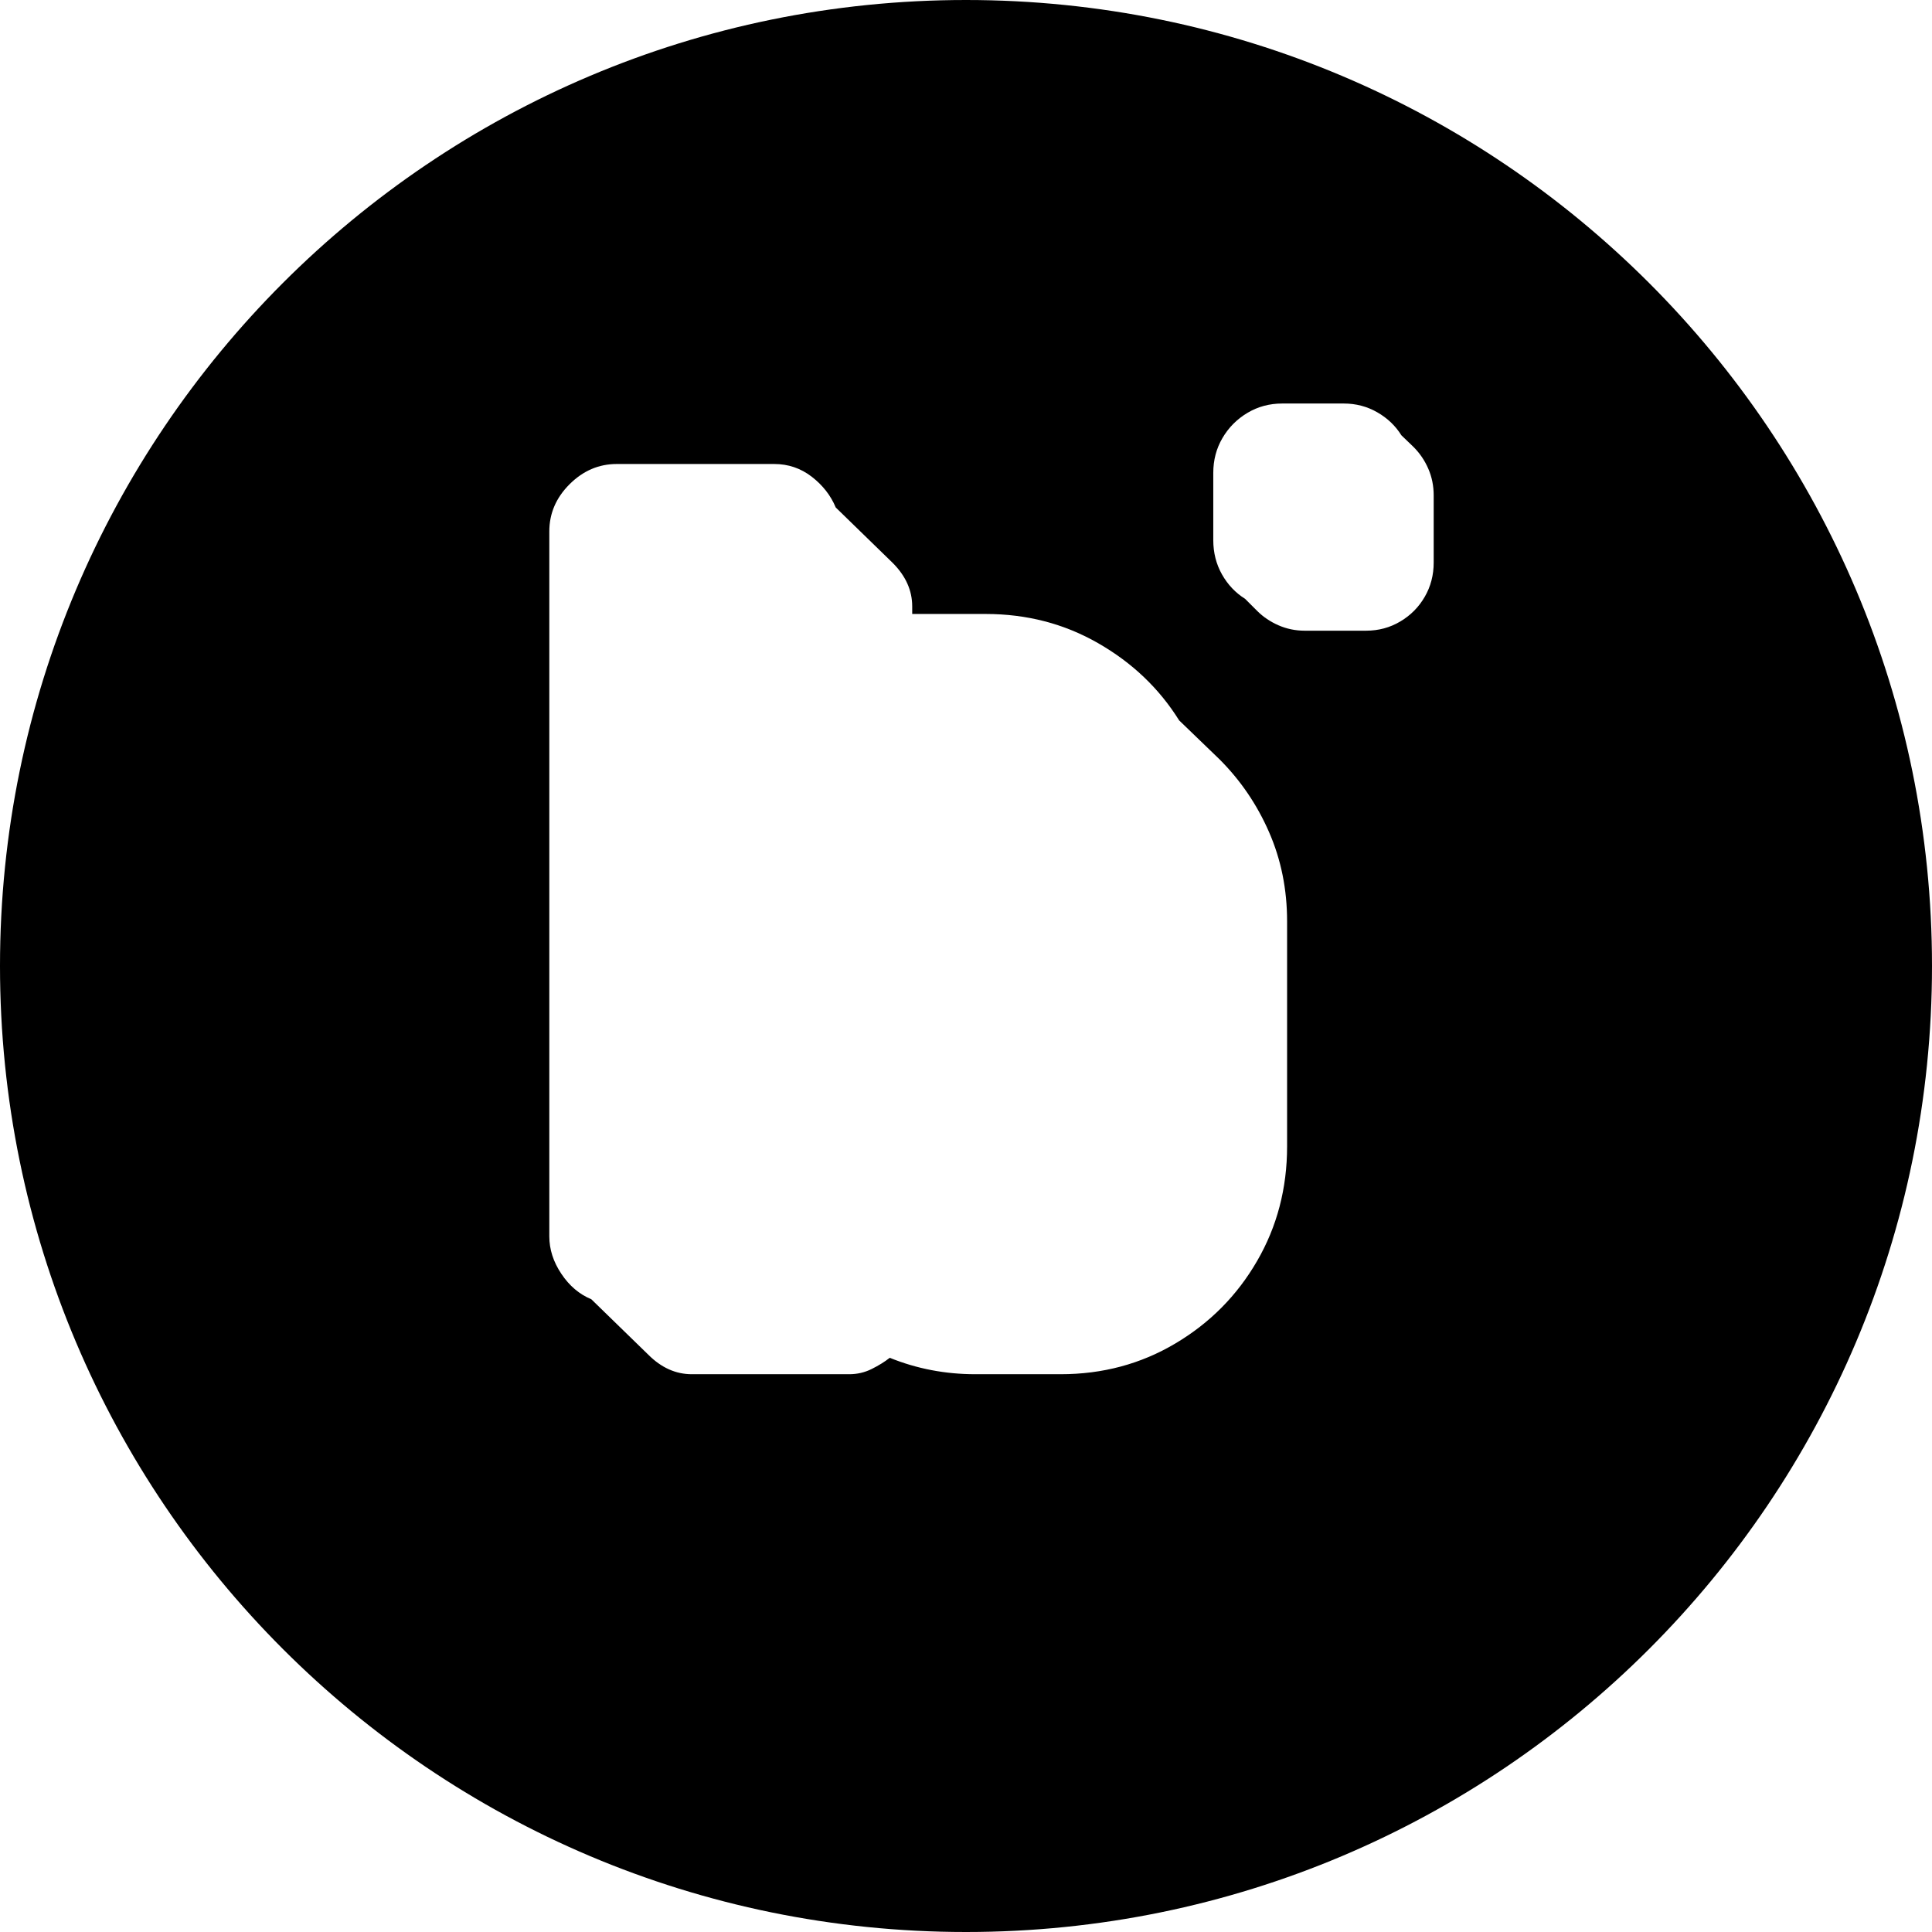
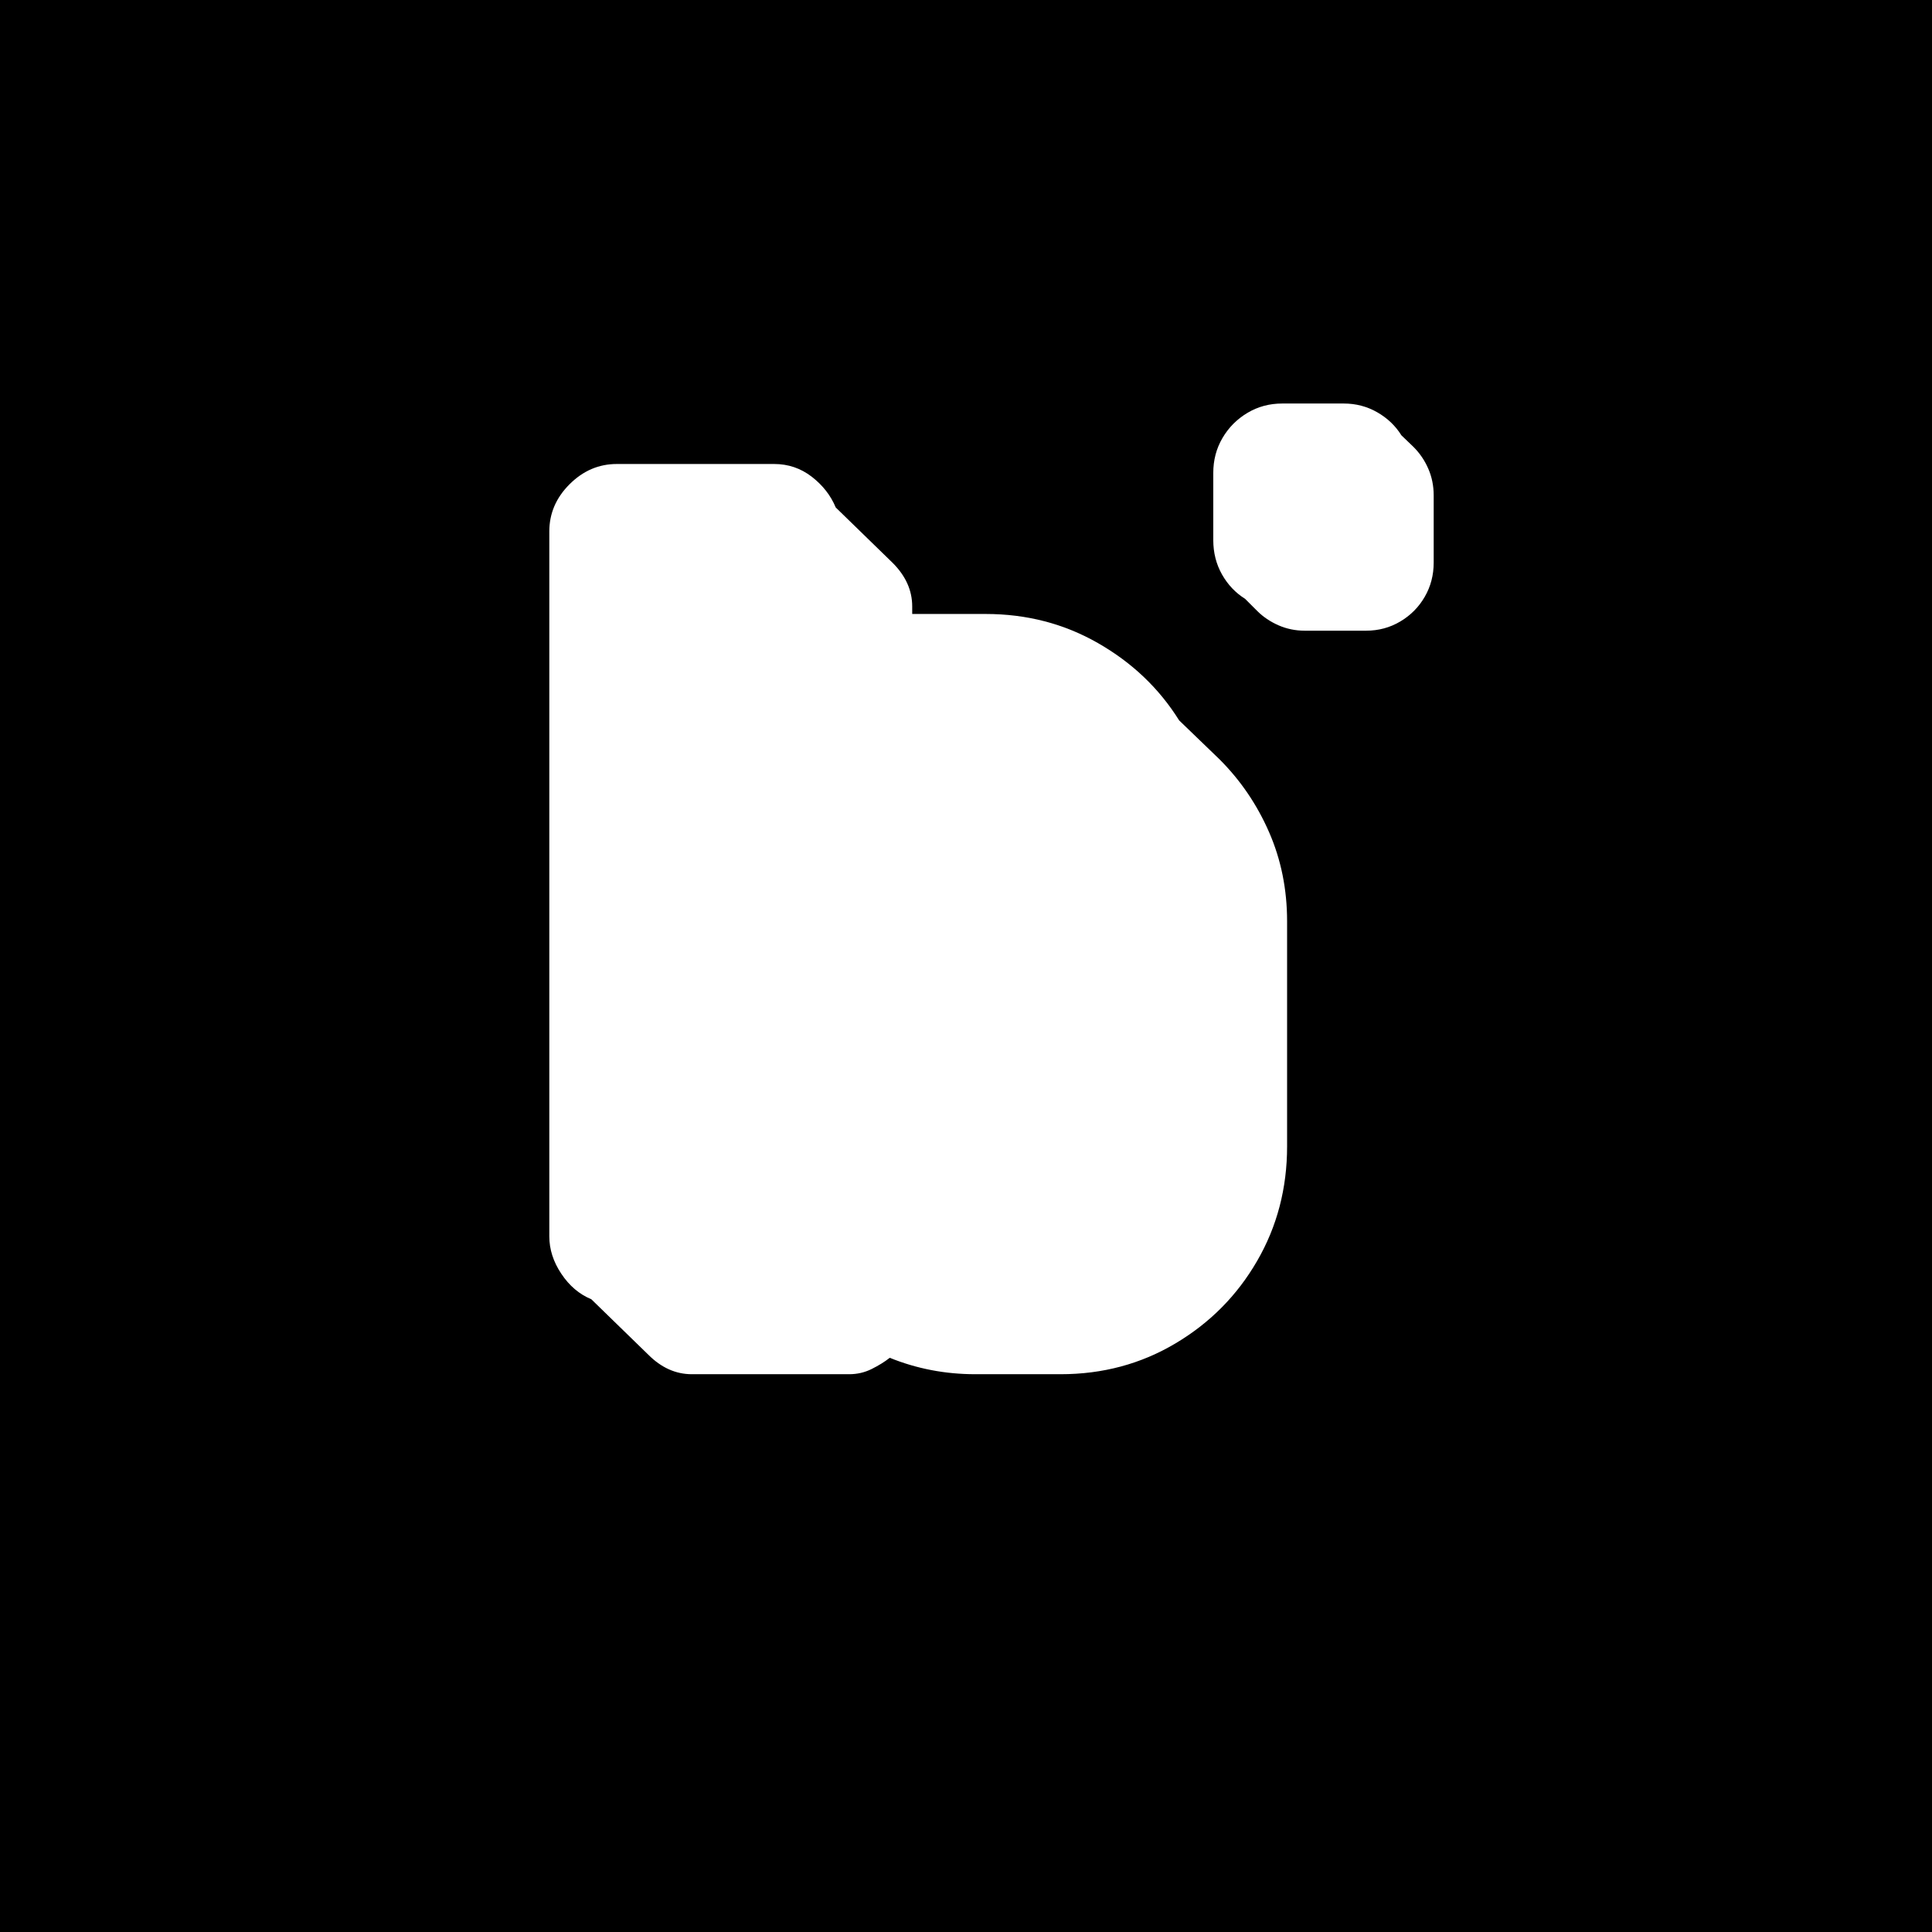
<svg xmlns="http://www.w3.org/2000/svg" width="500" zoomAndPan="magnify" viewBox="0 0 375 375" height="500" preserveAspectRatio="xMidYMid meet" version="1.0">
  <defs>
    <g />
    <clipPath id="365f2ecec8">
      <circle cx="187.5" cy="187.5" r="187.5" />
    </clipPath>
    <clipPath id="97731f7c1a">
      <path d="M 0 0 L 375 0 L 375 375 L 0 375 Z M 0 0 " clip-rule="nonzero" />
    </clipPath>
    <clipPath id="a153b881ea">
      <circle cx="187.5" cy="187.5" r="187.5" />
    </clipPath>
    <clipPath id="8e906eccd9">
      <rect x="0" width="375" y="0" height="375" />
    </clipPath>
    <clipPath id="d1a4d9db91">
      <path d="M 0.84 0.52 L 151 0.52 L 151 291.641 L 0.84 291.641 Z M 0.84 0.52 " clip-rule="nonzero" />
    </clipPath>
    <clipPath id="260a8fb345">
      <rect x="0" width="151" y="0" height="292" />
    </clipPath>
    <clipPath id="5778ba12c8">
      <path d="M 129 13 L 175.078 13 L 175.078 102 L 129 102 Z M 129 13 " clip-rule="nonzero" />
    </clipPath>
    <clipPath id="503fdedbe5">
      <rect x="0" width="47" y="0" height="89" />
    </clipPath>
    <clipPath id="e5e01644bc">
      <rect x="0" width="176" y="0" height="292" />
    </clipPath>
  </defs>
  <rect x="-37.5" width="450" fill="#ffffff" y="-37.5" height="450" fill-opacity="1" />
  <rect x="-37.5" width="450" fill="#ffffff" y="-37.5" height="450" fill-opacity="1" />
-   <g clip-path="url(#365f2ecec8)">
+   <g>
    <g transform="matrix(1, 0, 0, 1, 0, 0)">
-       <g clip-path="url(#8e906eccd9)">
-         <g clip-path="url(#97731f7c1a)">
-           <g clip-path="url(#a153b881ea)">
+       <g>
+         <g>
+           <g>
            <rect x="-82.5" width="540" fill="#000000" height="540" y="-82.5" fill-opacity="1" />
          </g>
        </g>
      </g>
    </g>
  </g>
  <g transform="matrix(1, 0, 0, 1, 105, 41)">
    <g clip-path="url(#e5e01644bc)">
      <g clip-path="url(#d1a4d9db91)">
        <g>
          <g clip-path="url(#260a8fb345)">
            <g fill="#ffffff" fill-opacity="1">
              <g transform="translate(1.621394, 203.3278)">
                <g>
                  <path d="M 8.156 7.859 C 5.82 6.891 3.879 5.238 2.328 2.906 C 0.773 0.582 0 -1.836 0 -4.359 L 0 -141.172 C 0 -144.66 1.305 -147.711 3.922 -150.328 C 6.547 -152.953 9.602 -154.266 13.094 -154.266 L 43.656 -154.266 C 46.375 -154.266 48.801 -153.441 50.938 -151.797 C 53.07 -150.148 54.625 -148.16 55.594 -145.828 L 66.656 -135.062 C 69.176 -132.539 70.438 -129.727 70.438 -126.625 L 70.438 -125.156 L 84.703 -125.156 C 92.66 -125.156 99.938 -123.266 106.531 -119.484 C 113.133 -115.703 118.375 -110.707 122.25 -104.5 L 130.109 -96.922 C 134.18 -92.848 137.379 -88.145 139.703 -82.812 C 142.035 -77.477 143.203 -71.707 143.203 -65.5 L 143.203 -21.828 C 143.203 -13.68 141.258 -6.258 137.375 0.438 C 133.5 7.133 128.211 12.469 121.516 16.438 C 114.828 20.414 107.406 22.406 99.25 22.406 L 82.672 22.406 C 76.848 22.406 71.316 21.344 66.078 19.219 C 65.109 19.988 63.941 20.711 62.578 21.391 C 61.223 22.066 59.77 22.406 58.219 22.406 L 27.656 22.406 C 24.551 22.406 21.738 21.145 19.219 18.625 Z M 8.156 7.859 " />
                </g>
              </g>
            </g>
          </g>
        </g>
      </g>
      <g clip-path="url(#5778ba12c8)">
        <g transform="matrix(1, 0, 0, 1, 129, 13)">
          <g clip-path="url(#503fdedbe5)">
            <g fill="#ffffff" fill-opacity="1">
              <g transform="translate(1.93384, 61.71317)">
                <g>
                  <path d="M 8.094 2.875 L 5.734 0.516 C 3.879 -0.641 2.383 -2.219 1.25 -4.219 C 0.125 -6.219 -0.438 -8.438 -0.438 -10.875 L -0.438 -23.906 C -0.438 -26.406 0.156 -28.664 1.344 -30.688 C 2.531 -32.719 4.141 -34.344 6.172 -35.562 C 8.203 -36.781 10.461 -37.391 12.953 -37.391 L 24.875 -37.391 C 27.25 -37.391 29.422 -36.82 31.391 -35.688 C 33.359 -34.562 34.922 -33.07 36.078 -31.219 L 38.438 -28.953 C 39.656 -27.734 40.609 -26.328 41.297 -24.734 C 41.992 -23.141 42.344 -21.414 42.344 -19.562 L 42.344 -6.516 C 42.344 -4.086 41.766 -1.875 40.609 0.125 C 39.453 2.125 37.875 3.719 35.875 4.906 C 33.875 6.102 31.656 6.703 29.219 6.703 L 17.297 6.703 C 15.504 6.703 13.812 6.352 12.219 5.656 C 10.625 4.957 9.25 4.031 8.094 2.875 Z M 8.094 2.875 " />
                </g>
              </g>
            </g>
          </g>
        </g>
      </g>
    </g>
  </g>
</svg>
